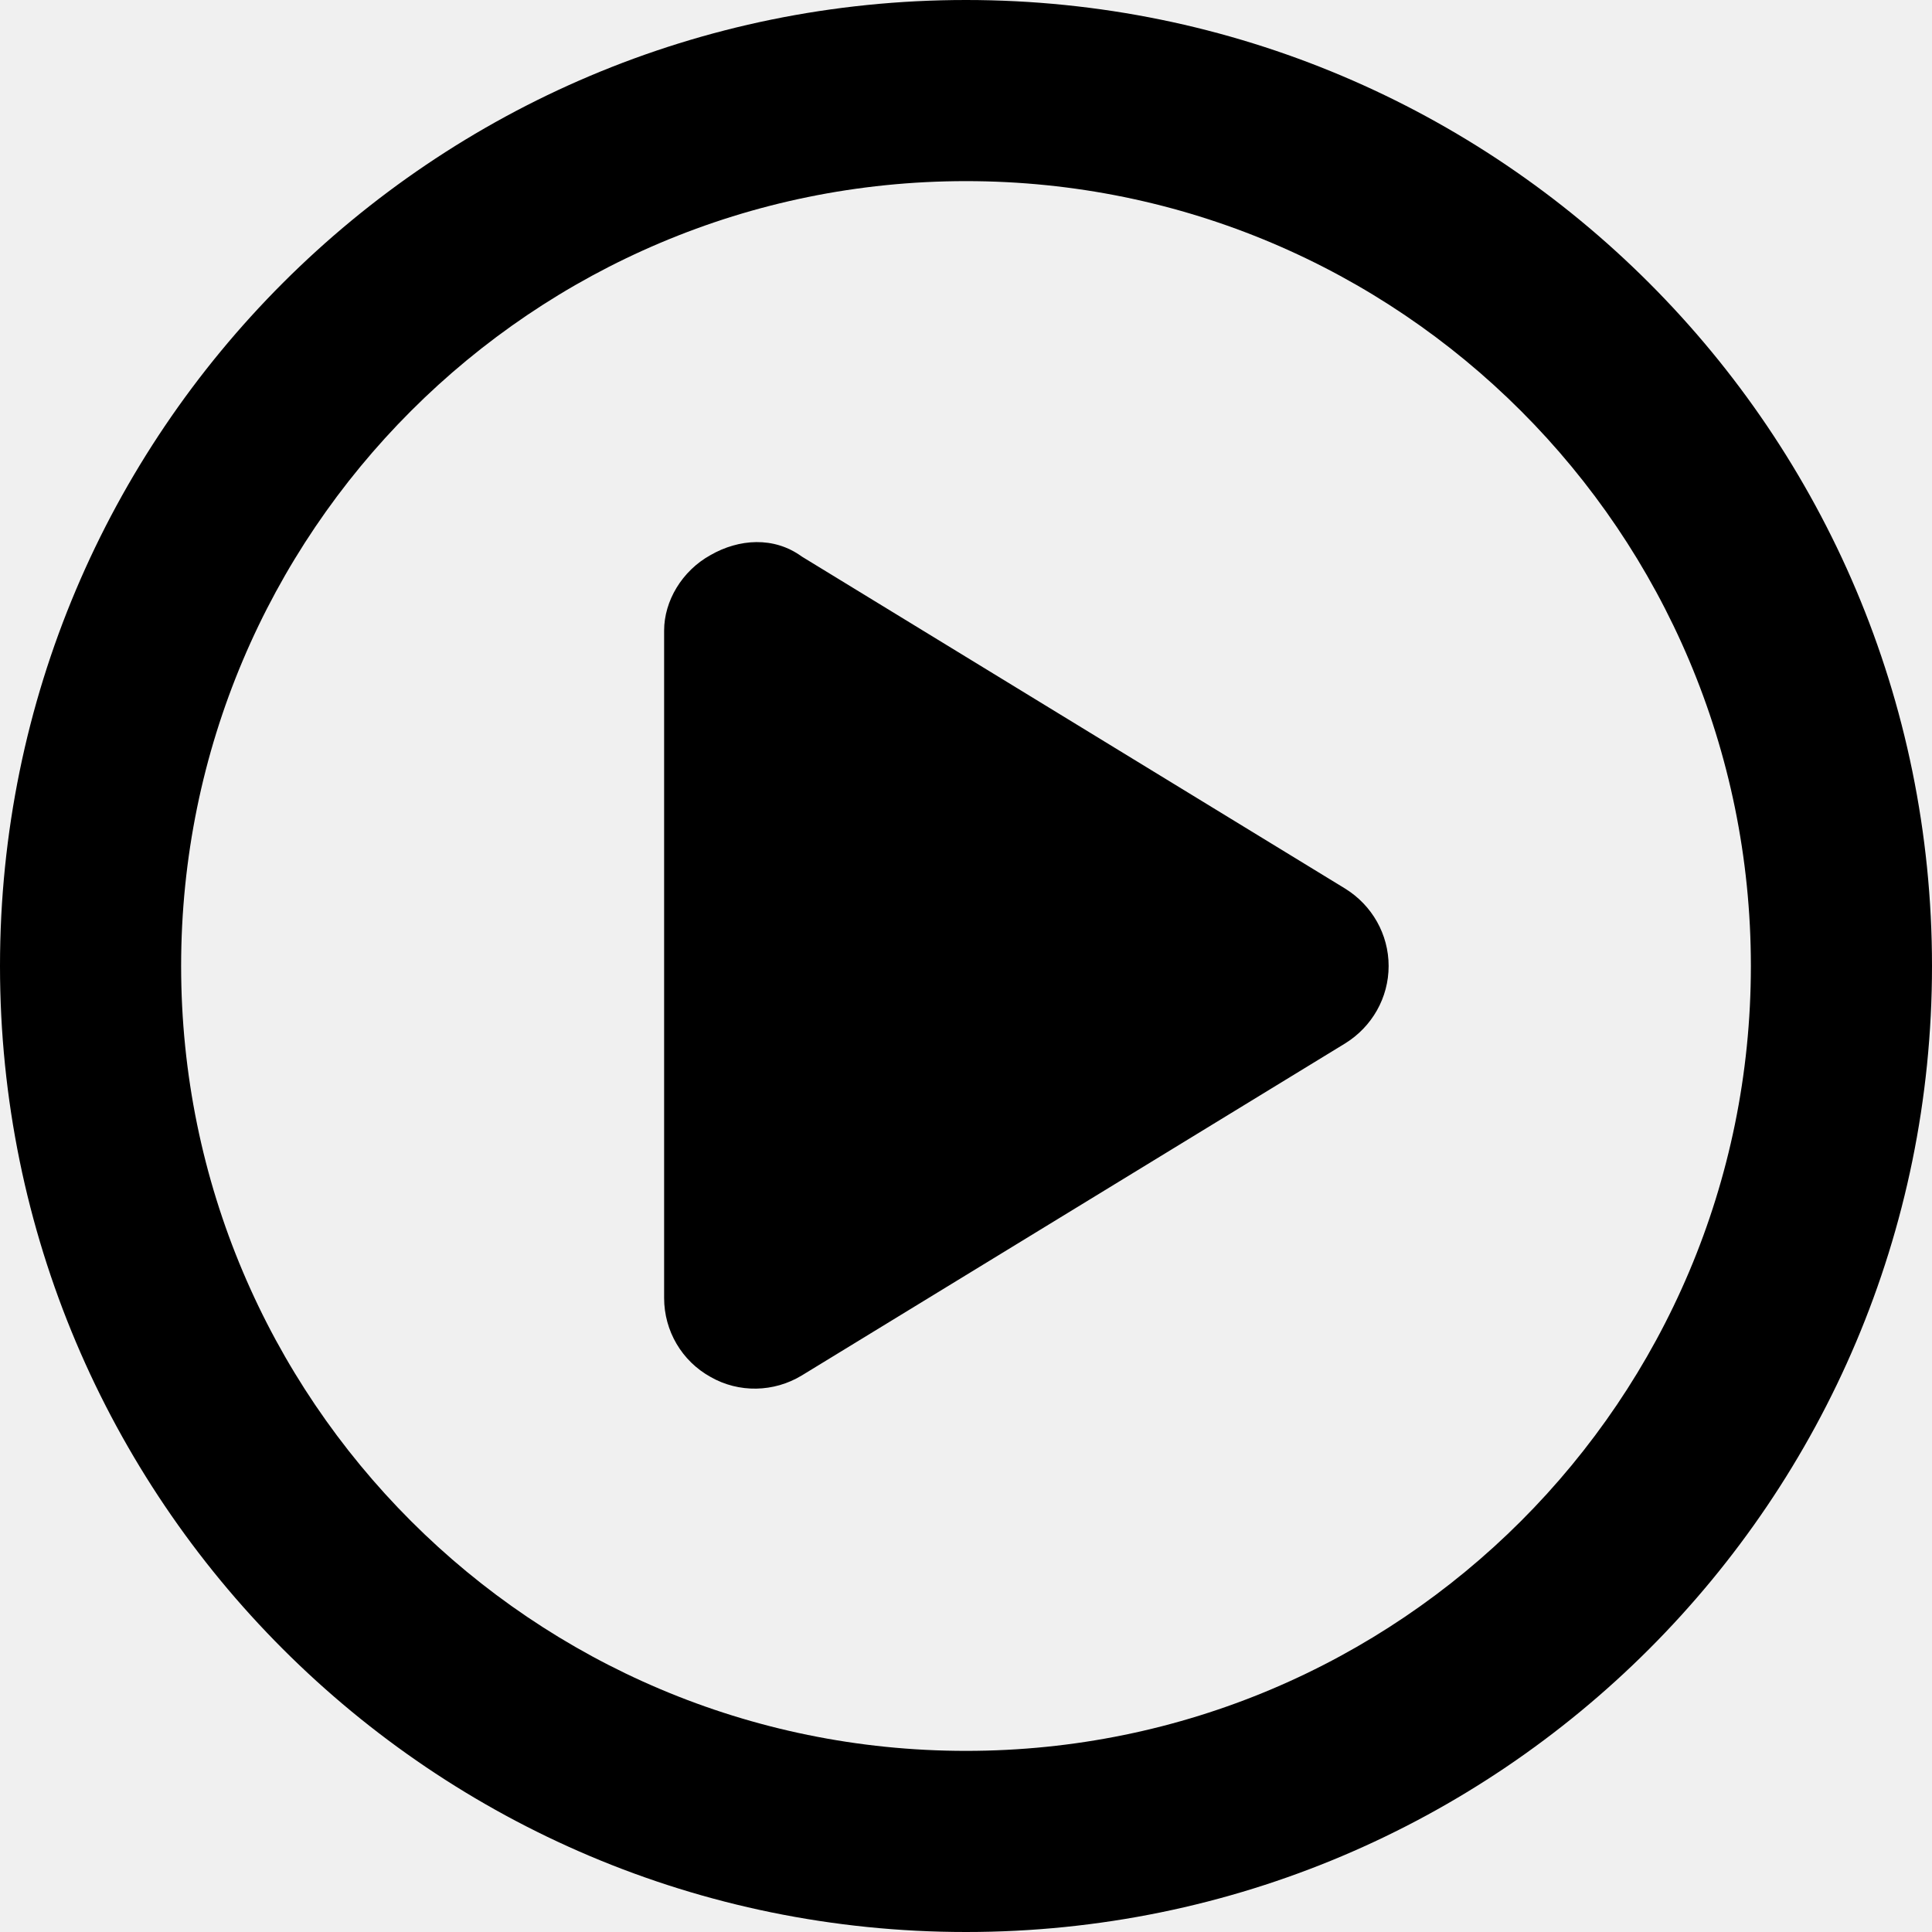
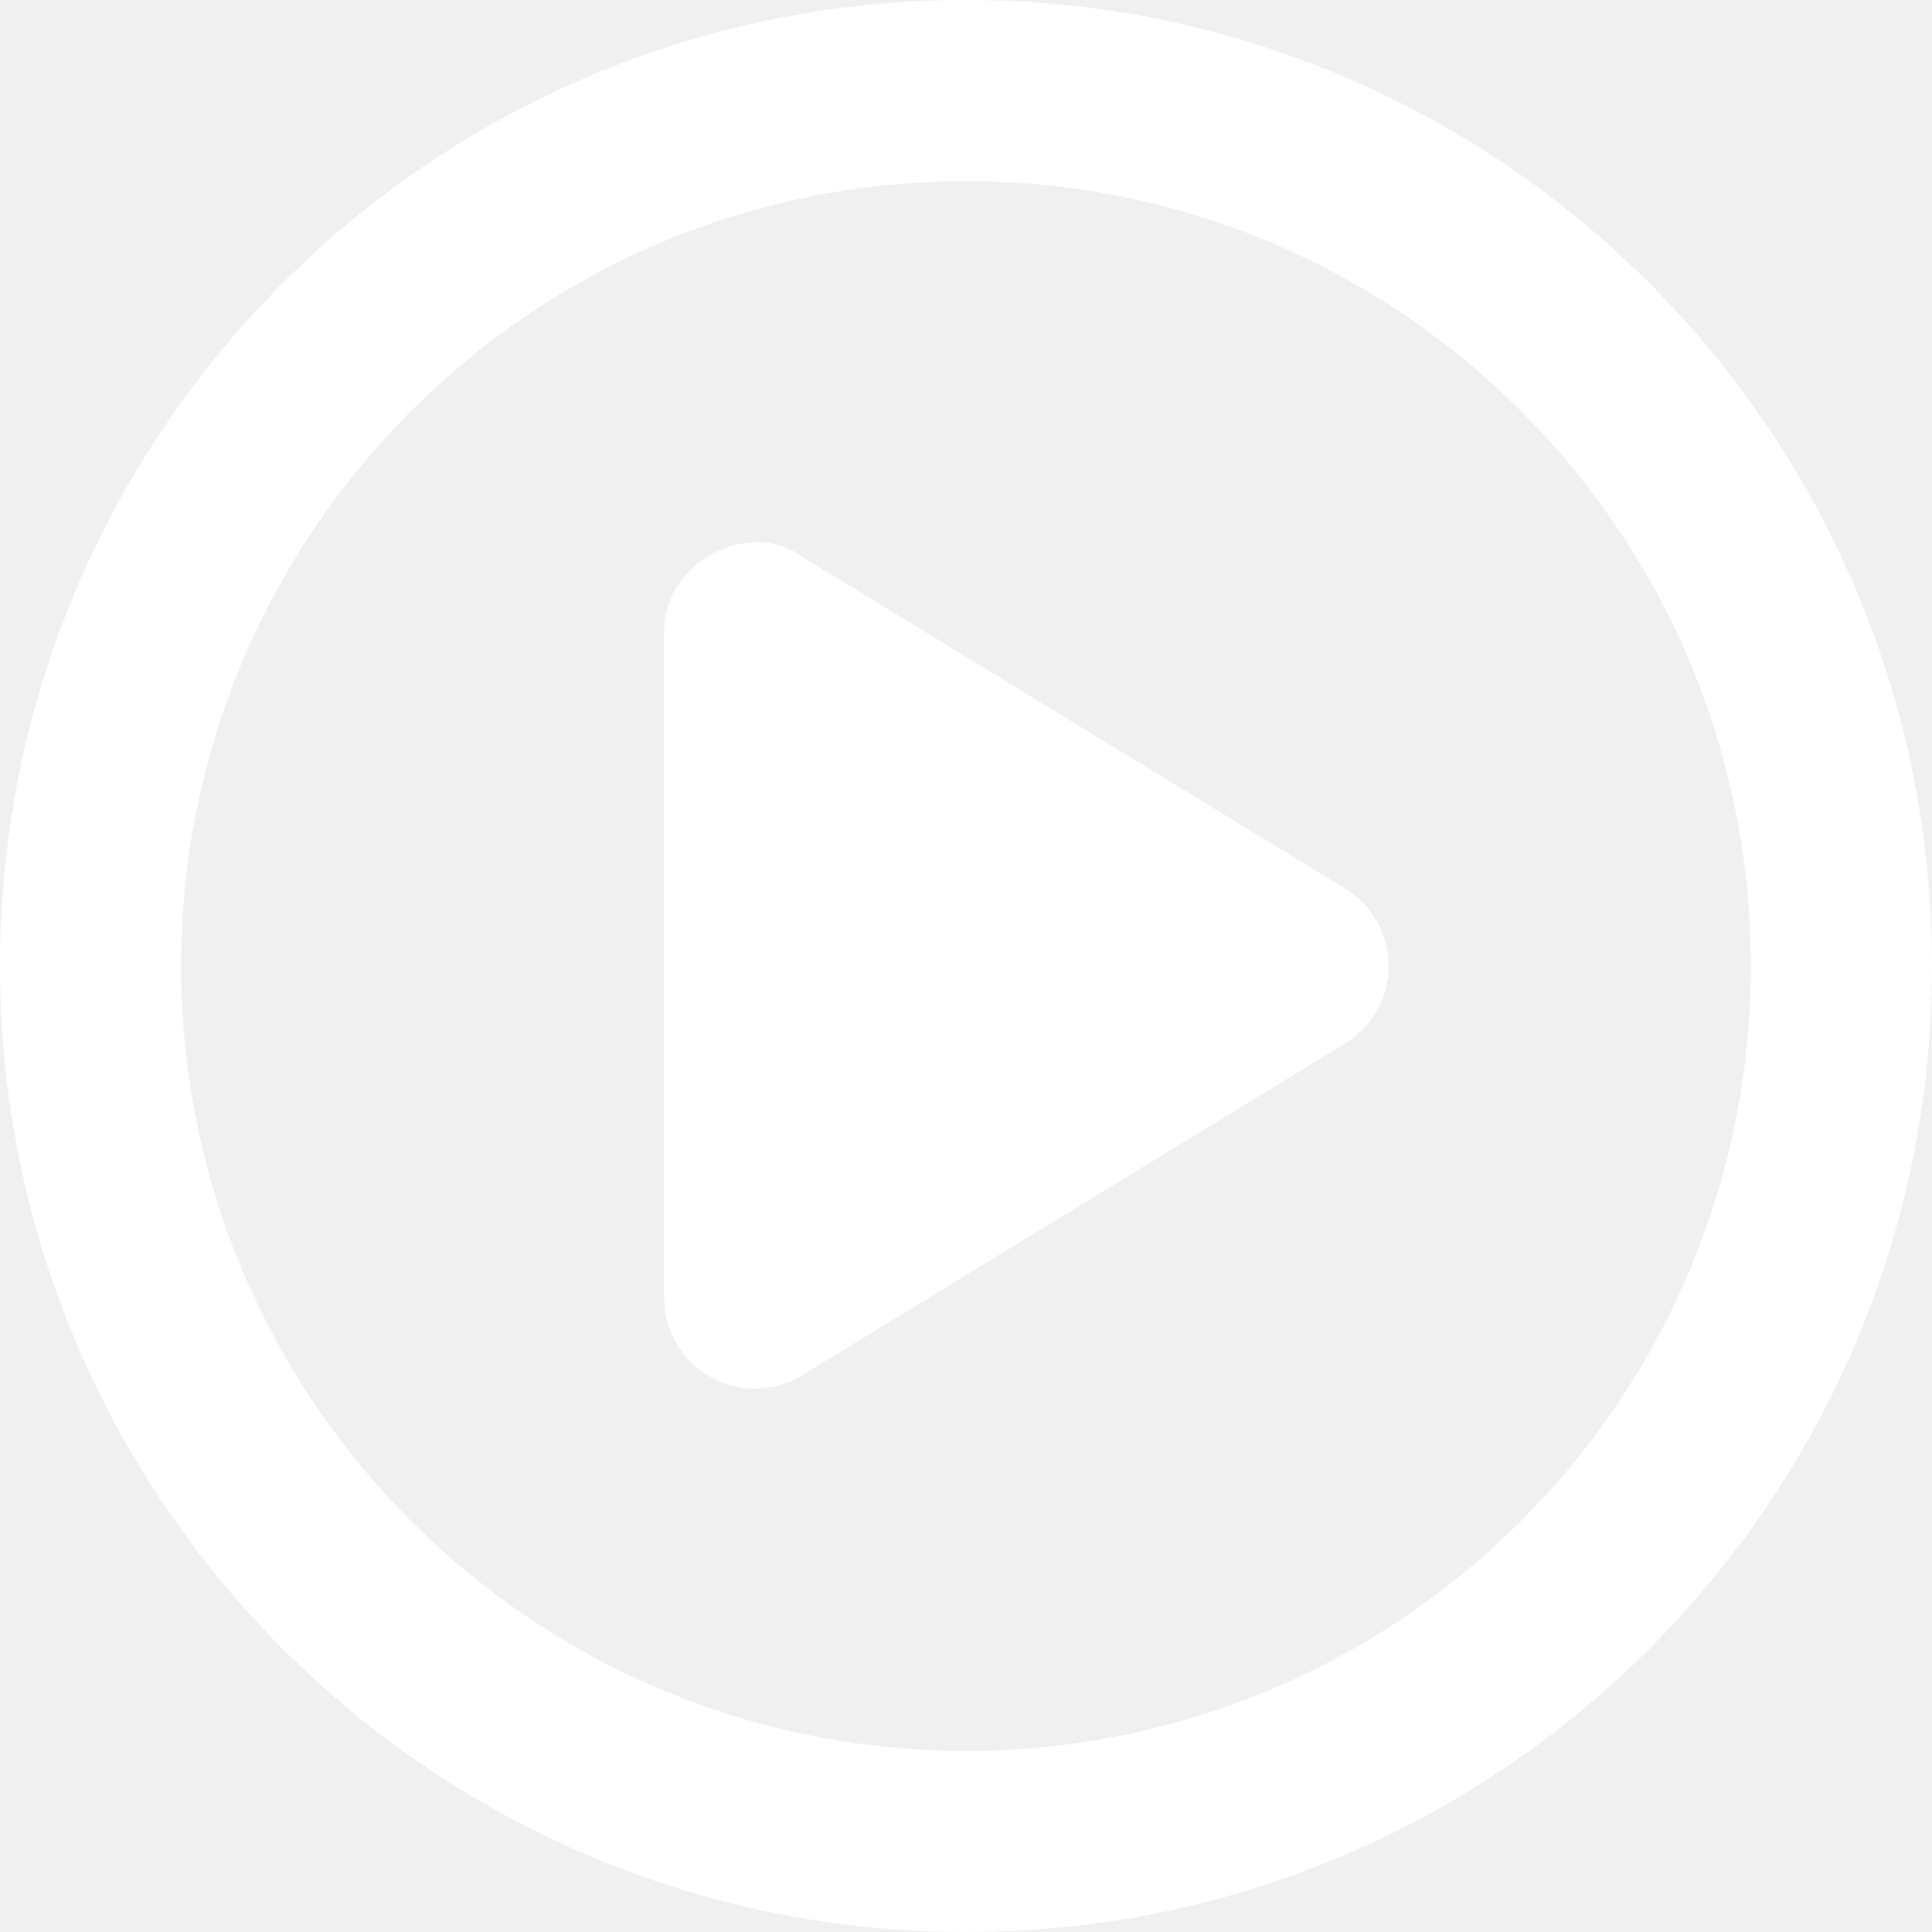
- <svg xmlns="http://www.w3.org/2000/svg" viewBox="0 0 512 512">
+ <svg xmlns="http://www.w3.org/2000/svg" viewBox="0 0 512 512" fill="#ffffff">
  <path d="M188.3 147.1C195.8 142.8 205.1 142.1 212.5 147.5L356.5 235.5C363.6 239.9 368 247.6 368 256C368 264.4 363.6 272.1 356.5 276.5L212.5 364.5C205.1 369 195.8 369.2 188.3 364.9C180.7 360.7 176 352.7 176 344V167.1C176 159.3 180.7 151.3 188.3 147.1V147.1zM512 256C512 397.4 397.4 512 256 512C114.6 512 0 397.4 0 256C0 114.6 114.6 0 256 0C397.4 0 512 114.6 512 256zM256 48C141.1 48 48 141.1 48 256C48 370.9 141.1 464 256 464C370.9 464 464 370.9 464 256C464 141.1 370.9 48 256 48z" />
</svg>
